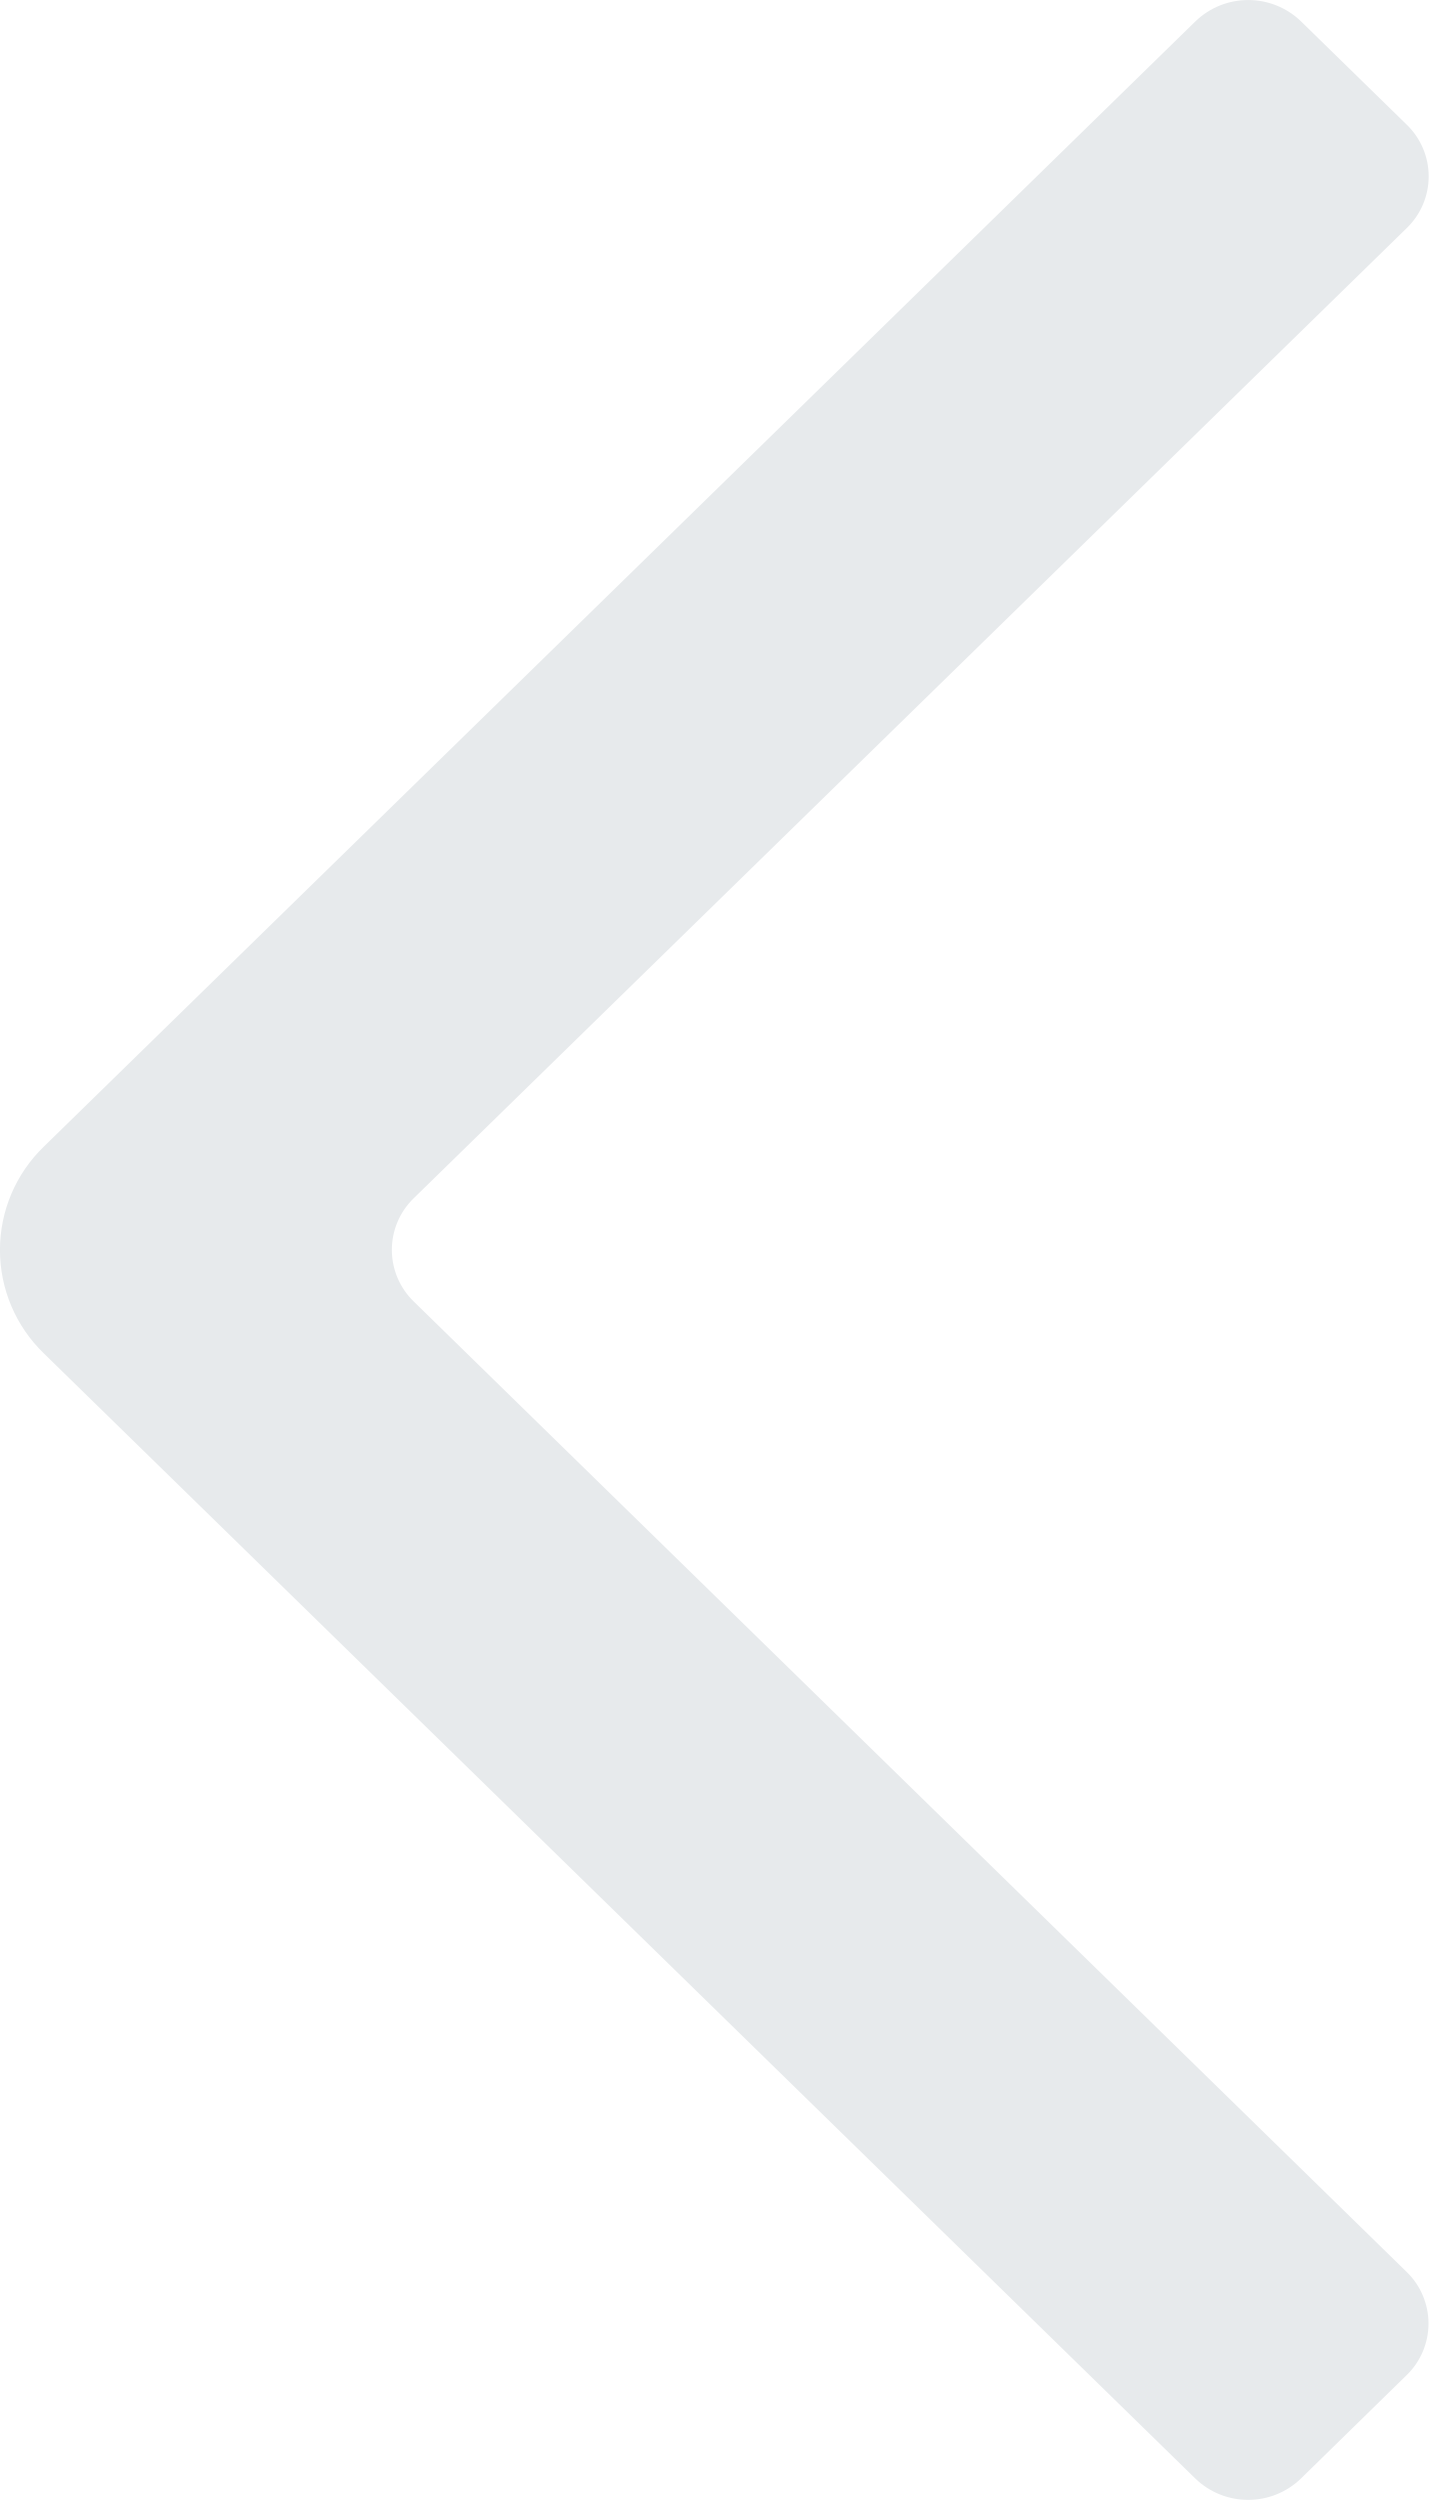
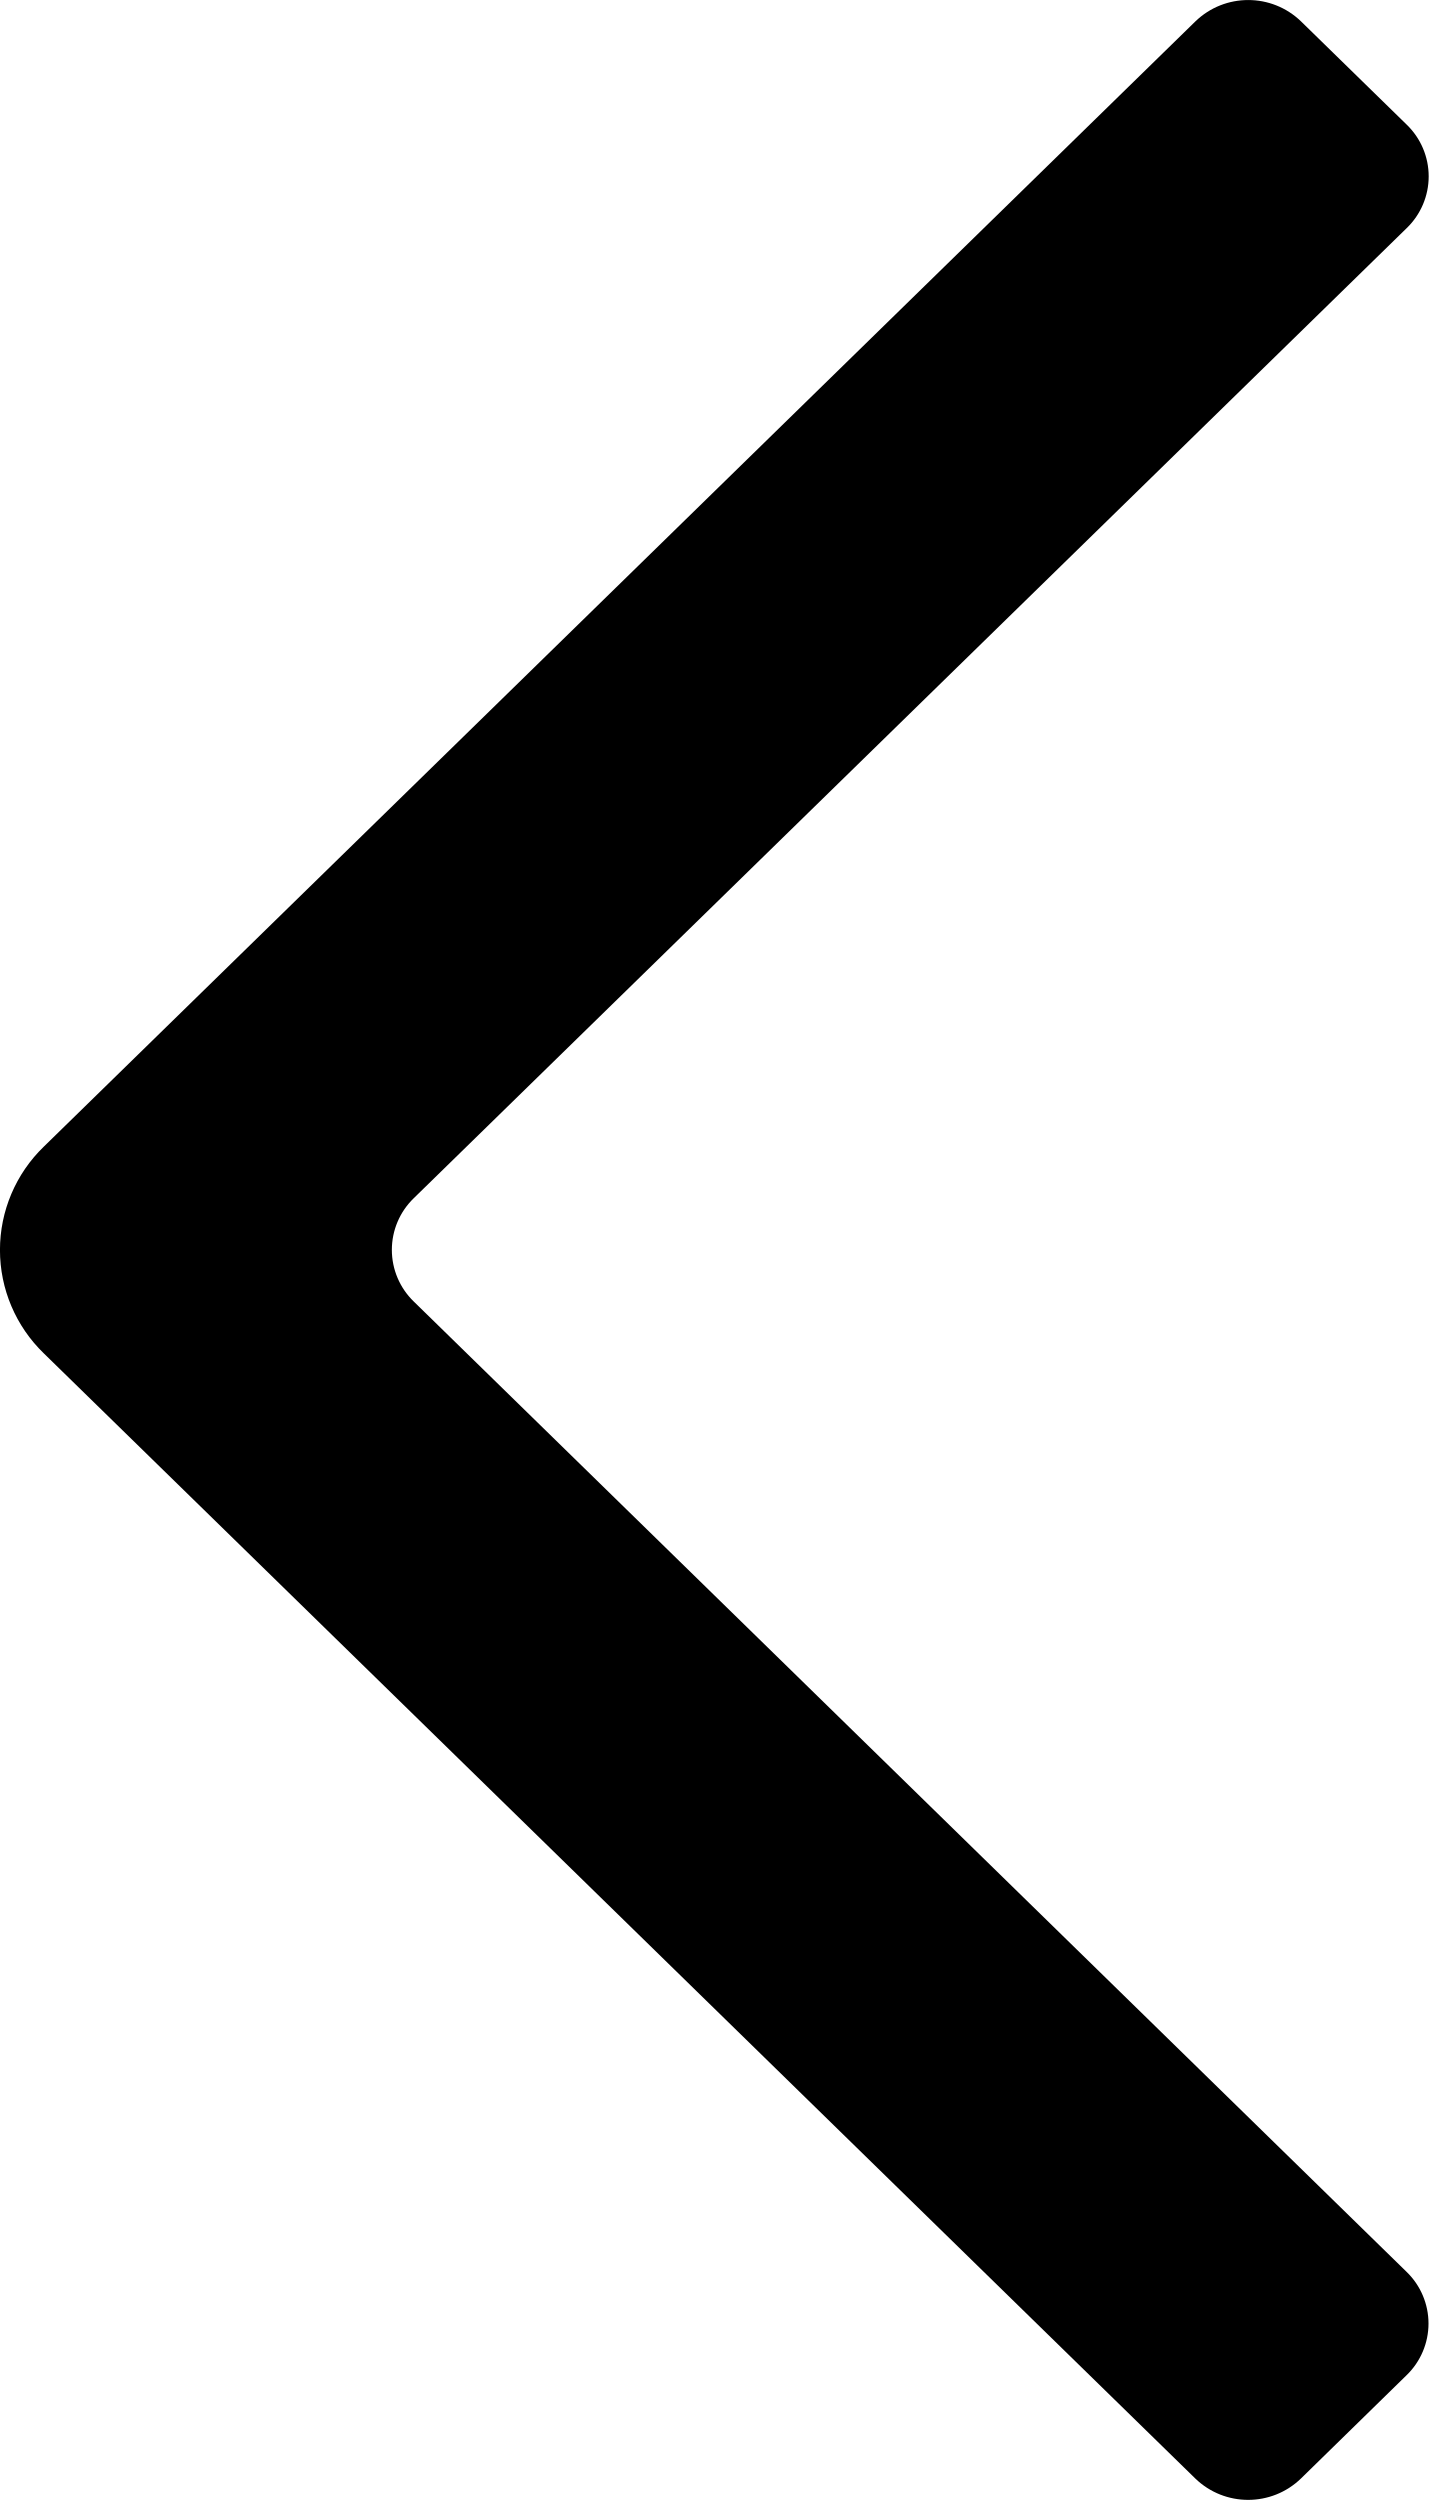
<svg xmlns="http://www.w3.org/2000/svg" width="16" height="28" viewBox="0 0 16 28">
-   <path d="M.49 15.157a1.61 1.61 0 0 1 0-2.314L13.388.24a.851.851 0 0 1 1.184 0l1.184 1.157a.805.805 0 0 1 0 1.157L4.634 13.42a.805.805 0 0 0 0 1.157l11.12 10.868a.805.805 0 0 1 0 1.157l-1.183 1.157a.851.851 0 0 1-1.184 0L.49 15.157z" fill="#E7EAEC" fill-rule="evenodd" />
+   <path d="M.49 15.157a1.61 1.61 0 0 1 0-2.314L13.388.24a.851.851 0 0 1 1.184 0l1.184 1.157a.805.805 0 0 1 0 1.157L4.634 13.42a.805.805 0 0 0 0 1.157l11.12 10.868a.805.805 0 0 1 0 1.157l-1.183 1.157a.851.851 0 0 1-1.184 0L.49 15.157z" fill-rule="evenodd" />
</svg>
